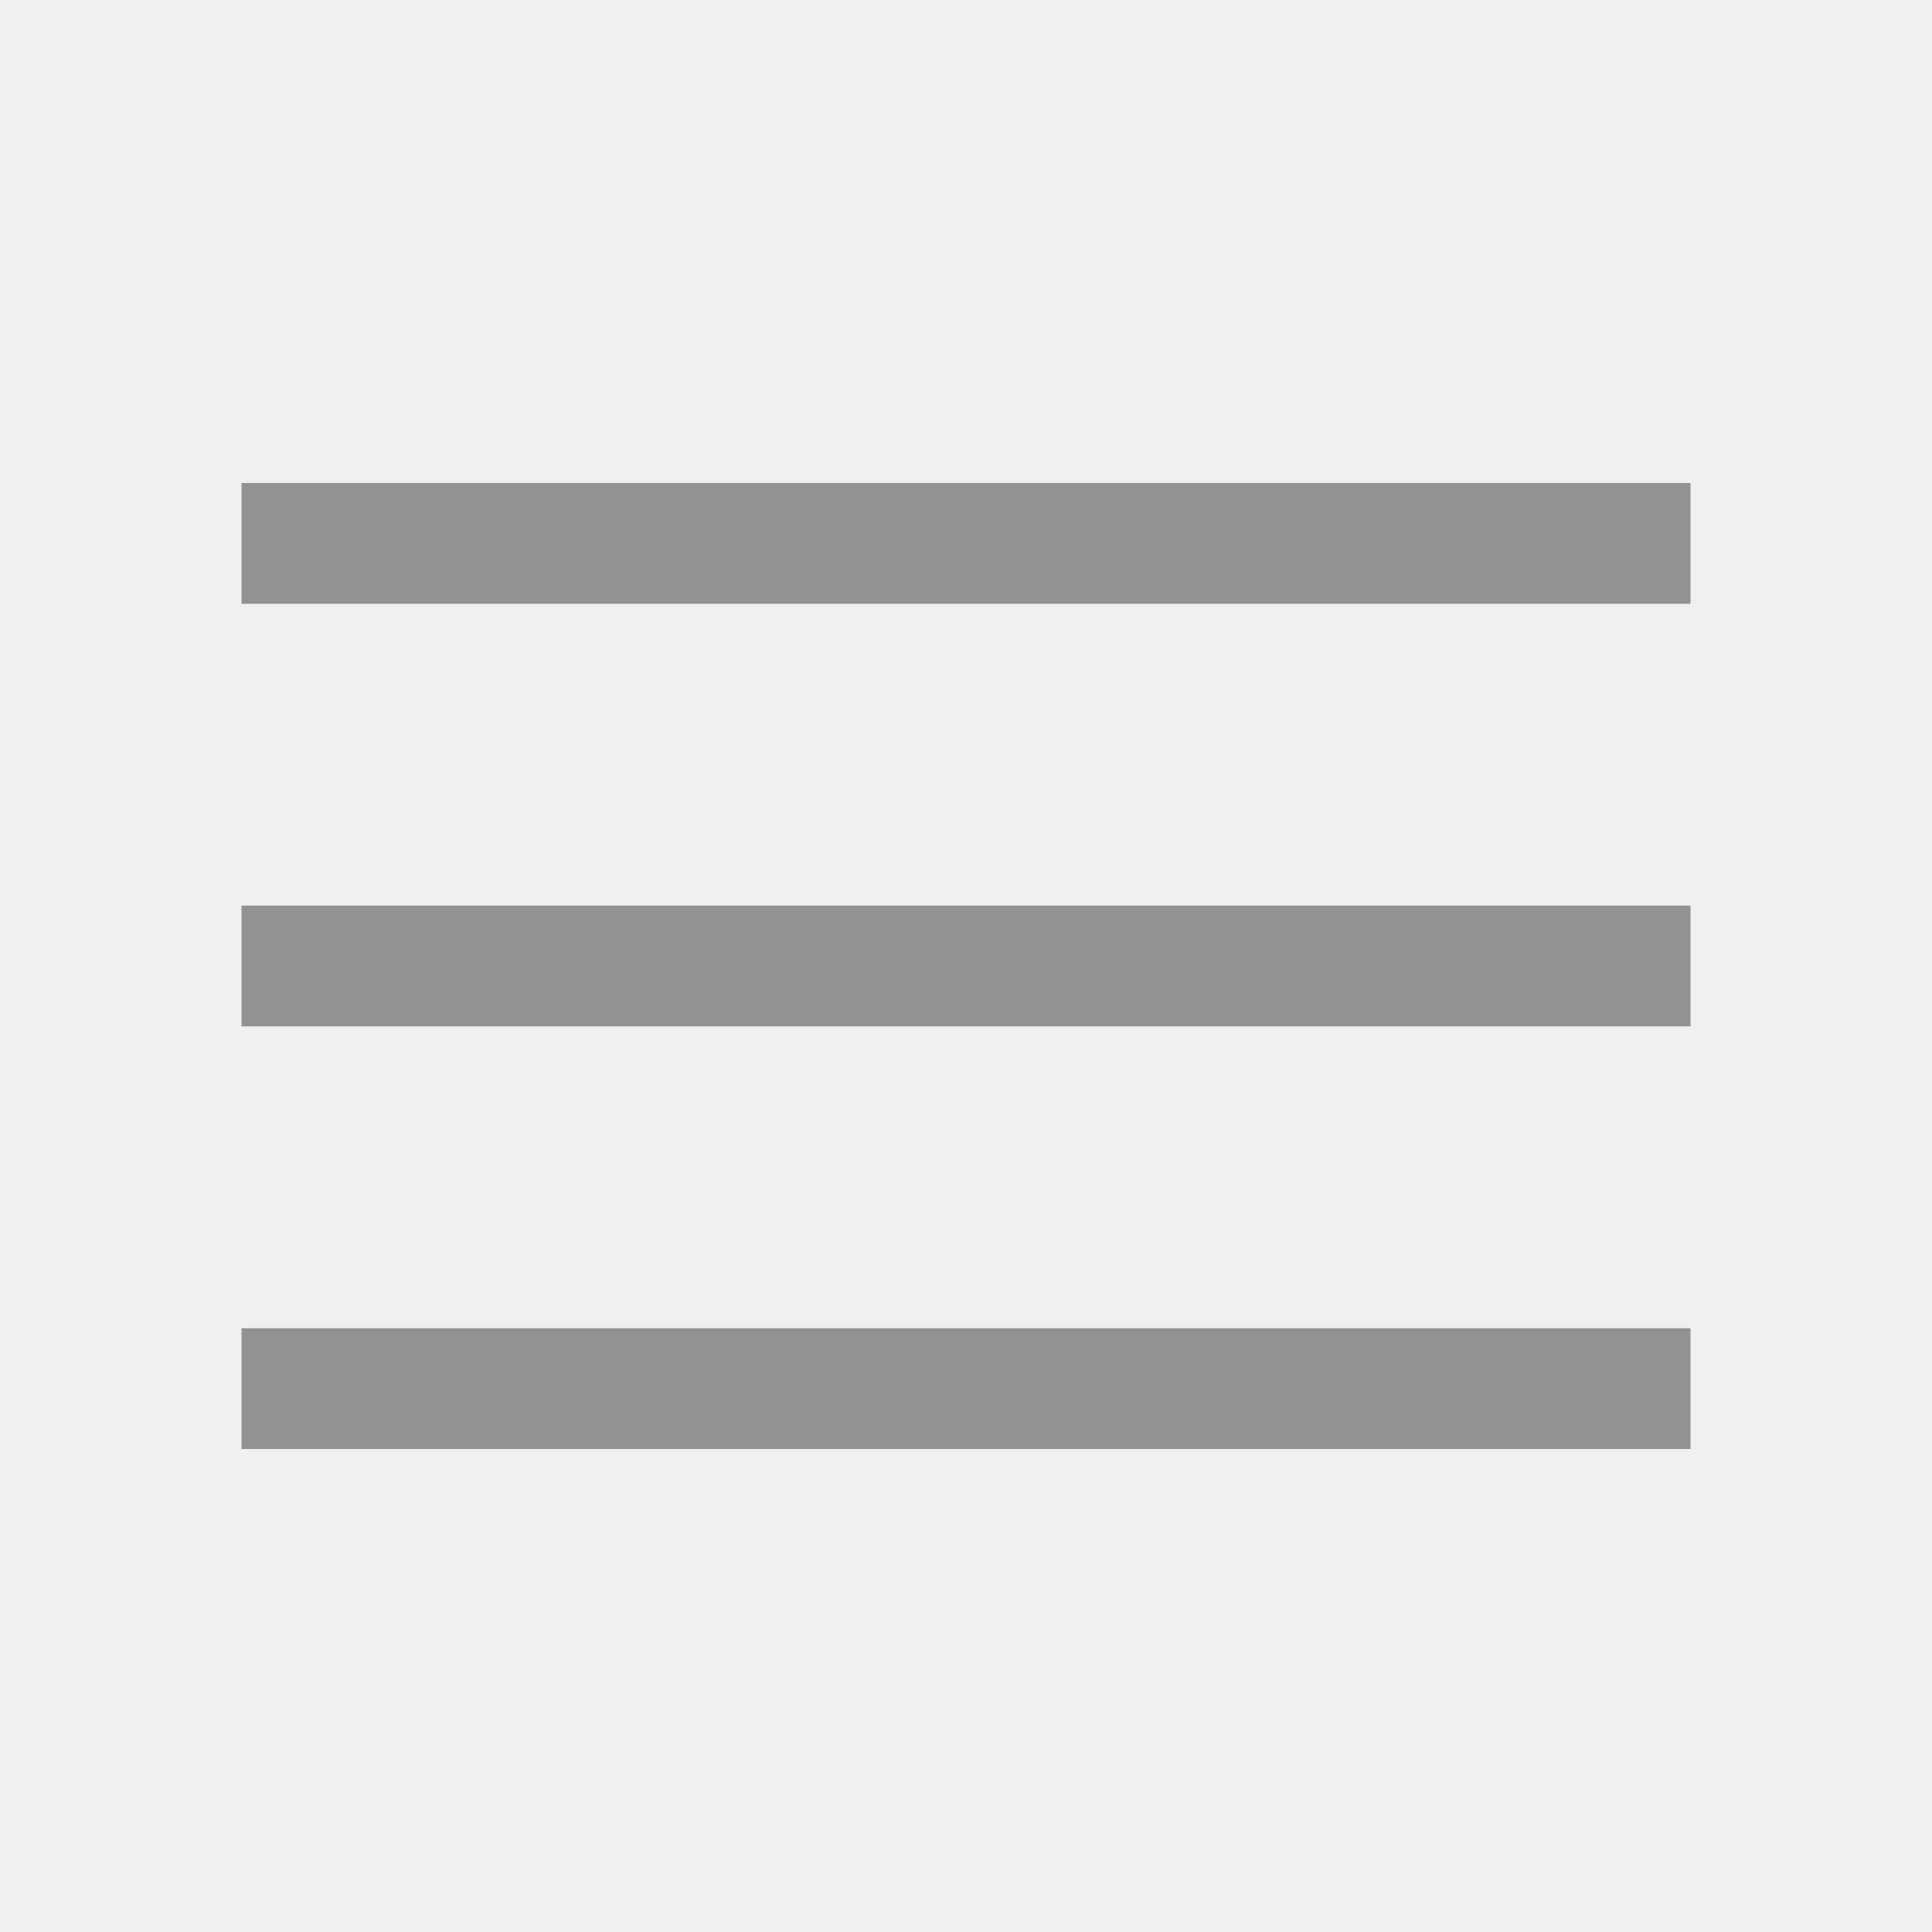
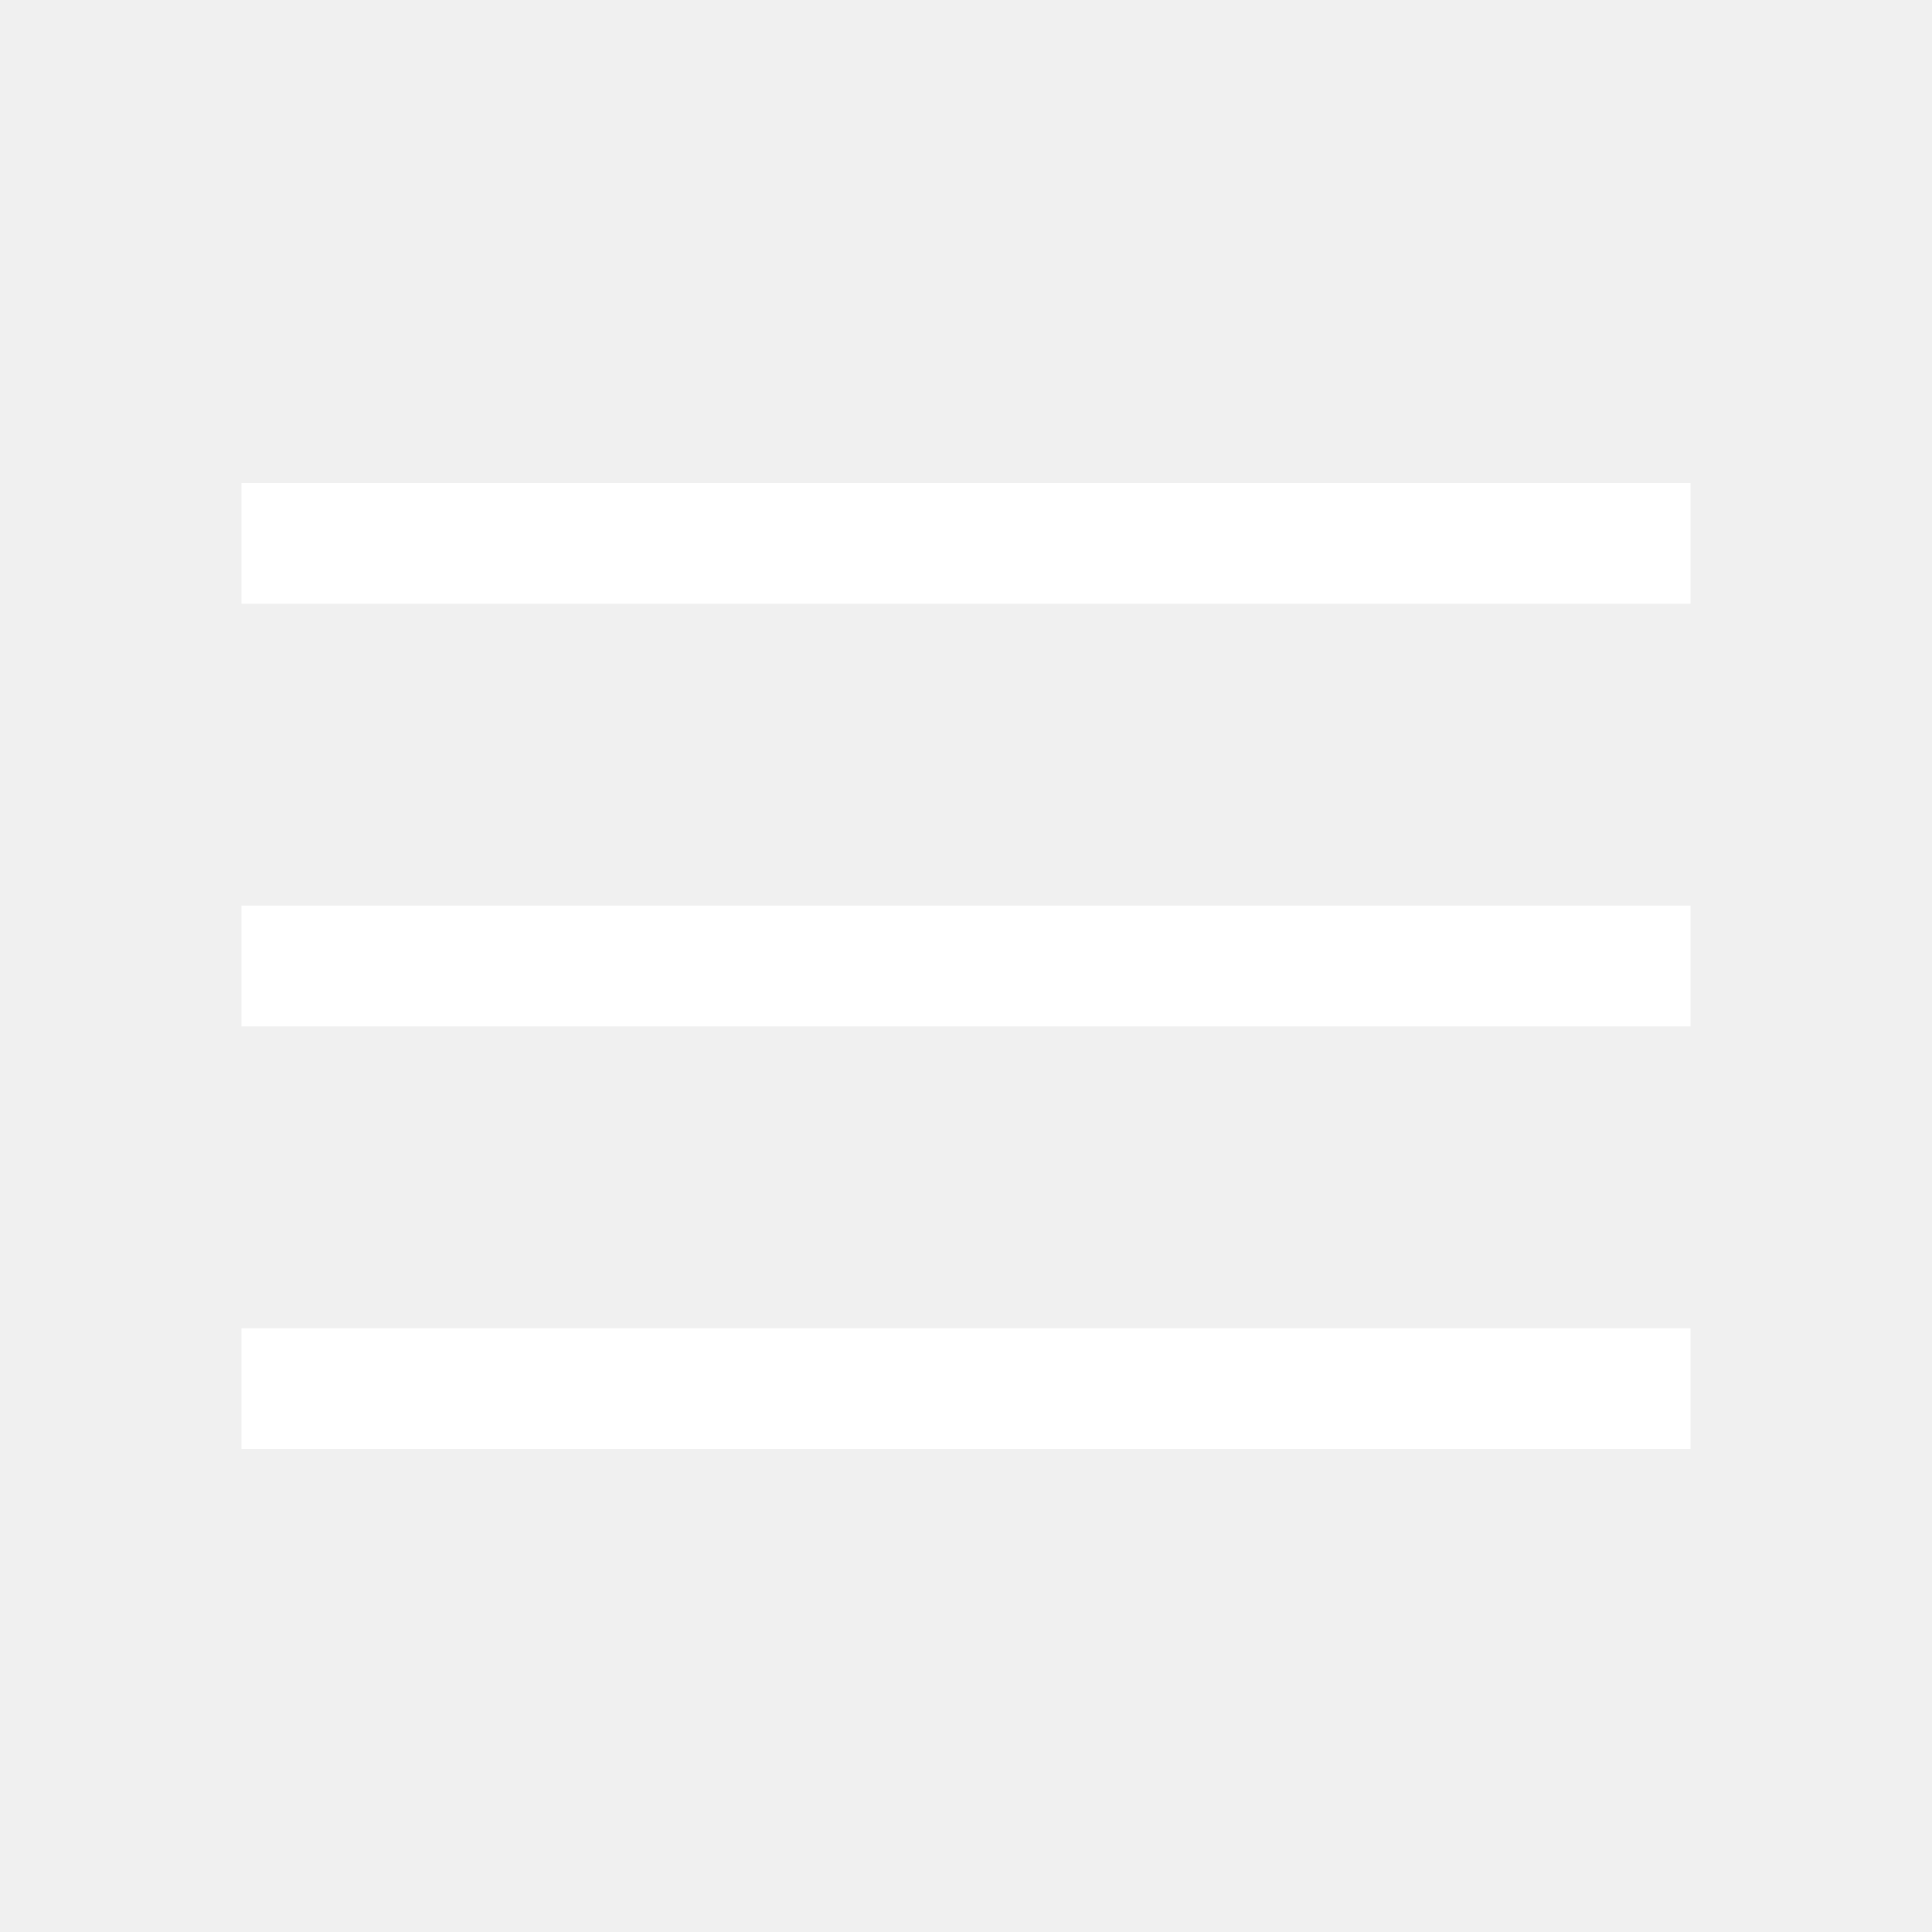
<svg xmlns="http://www.w3.org/2000/svg" width="35" height="35" viewBox="0 0 35 35" fill="none">
-   <path d="M4.375 26.25V24.062H30.625V26.25H4.375ZM4.375 18.594V16.406H30.625V18.594H4.375ZM4.375 10.938V8.75H30.625V10.938H4.375Z" fill="#929292" />
+   <path d="M4.375 26.25V24.062H30.625V26.25H4.375ZM4.375 18.594V16.406H30.625V18.594H4.375ZM4.375 10.938V8.75H30.625V10.938H4.375Z" fill="#FFF" />
</svg>
